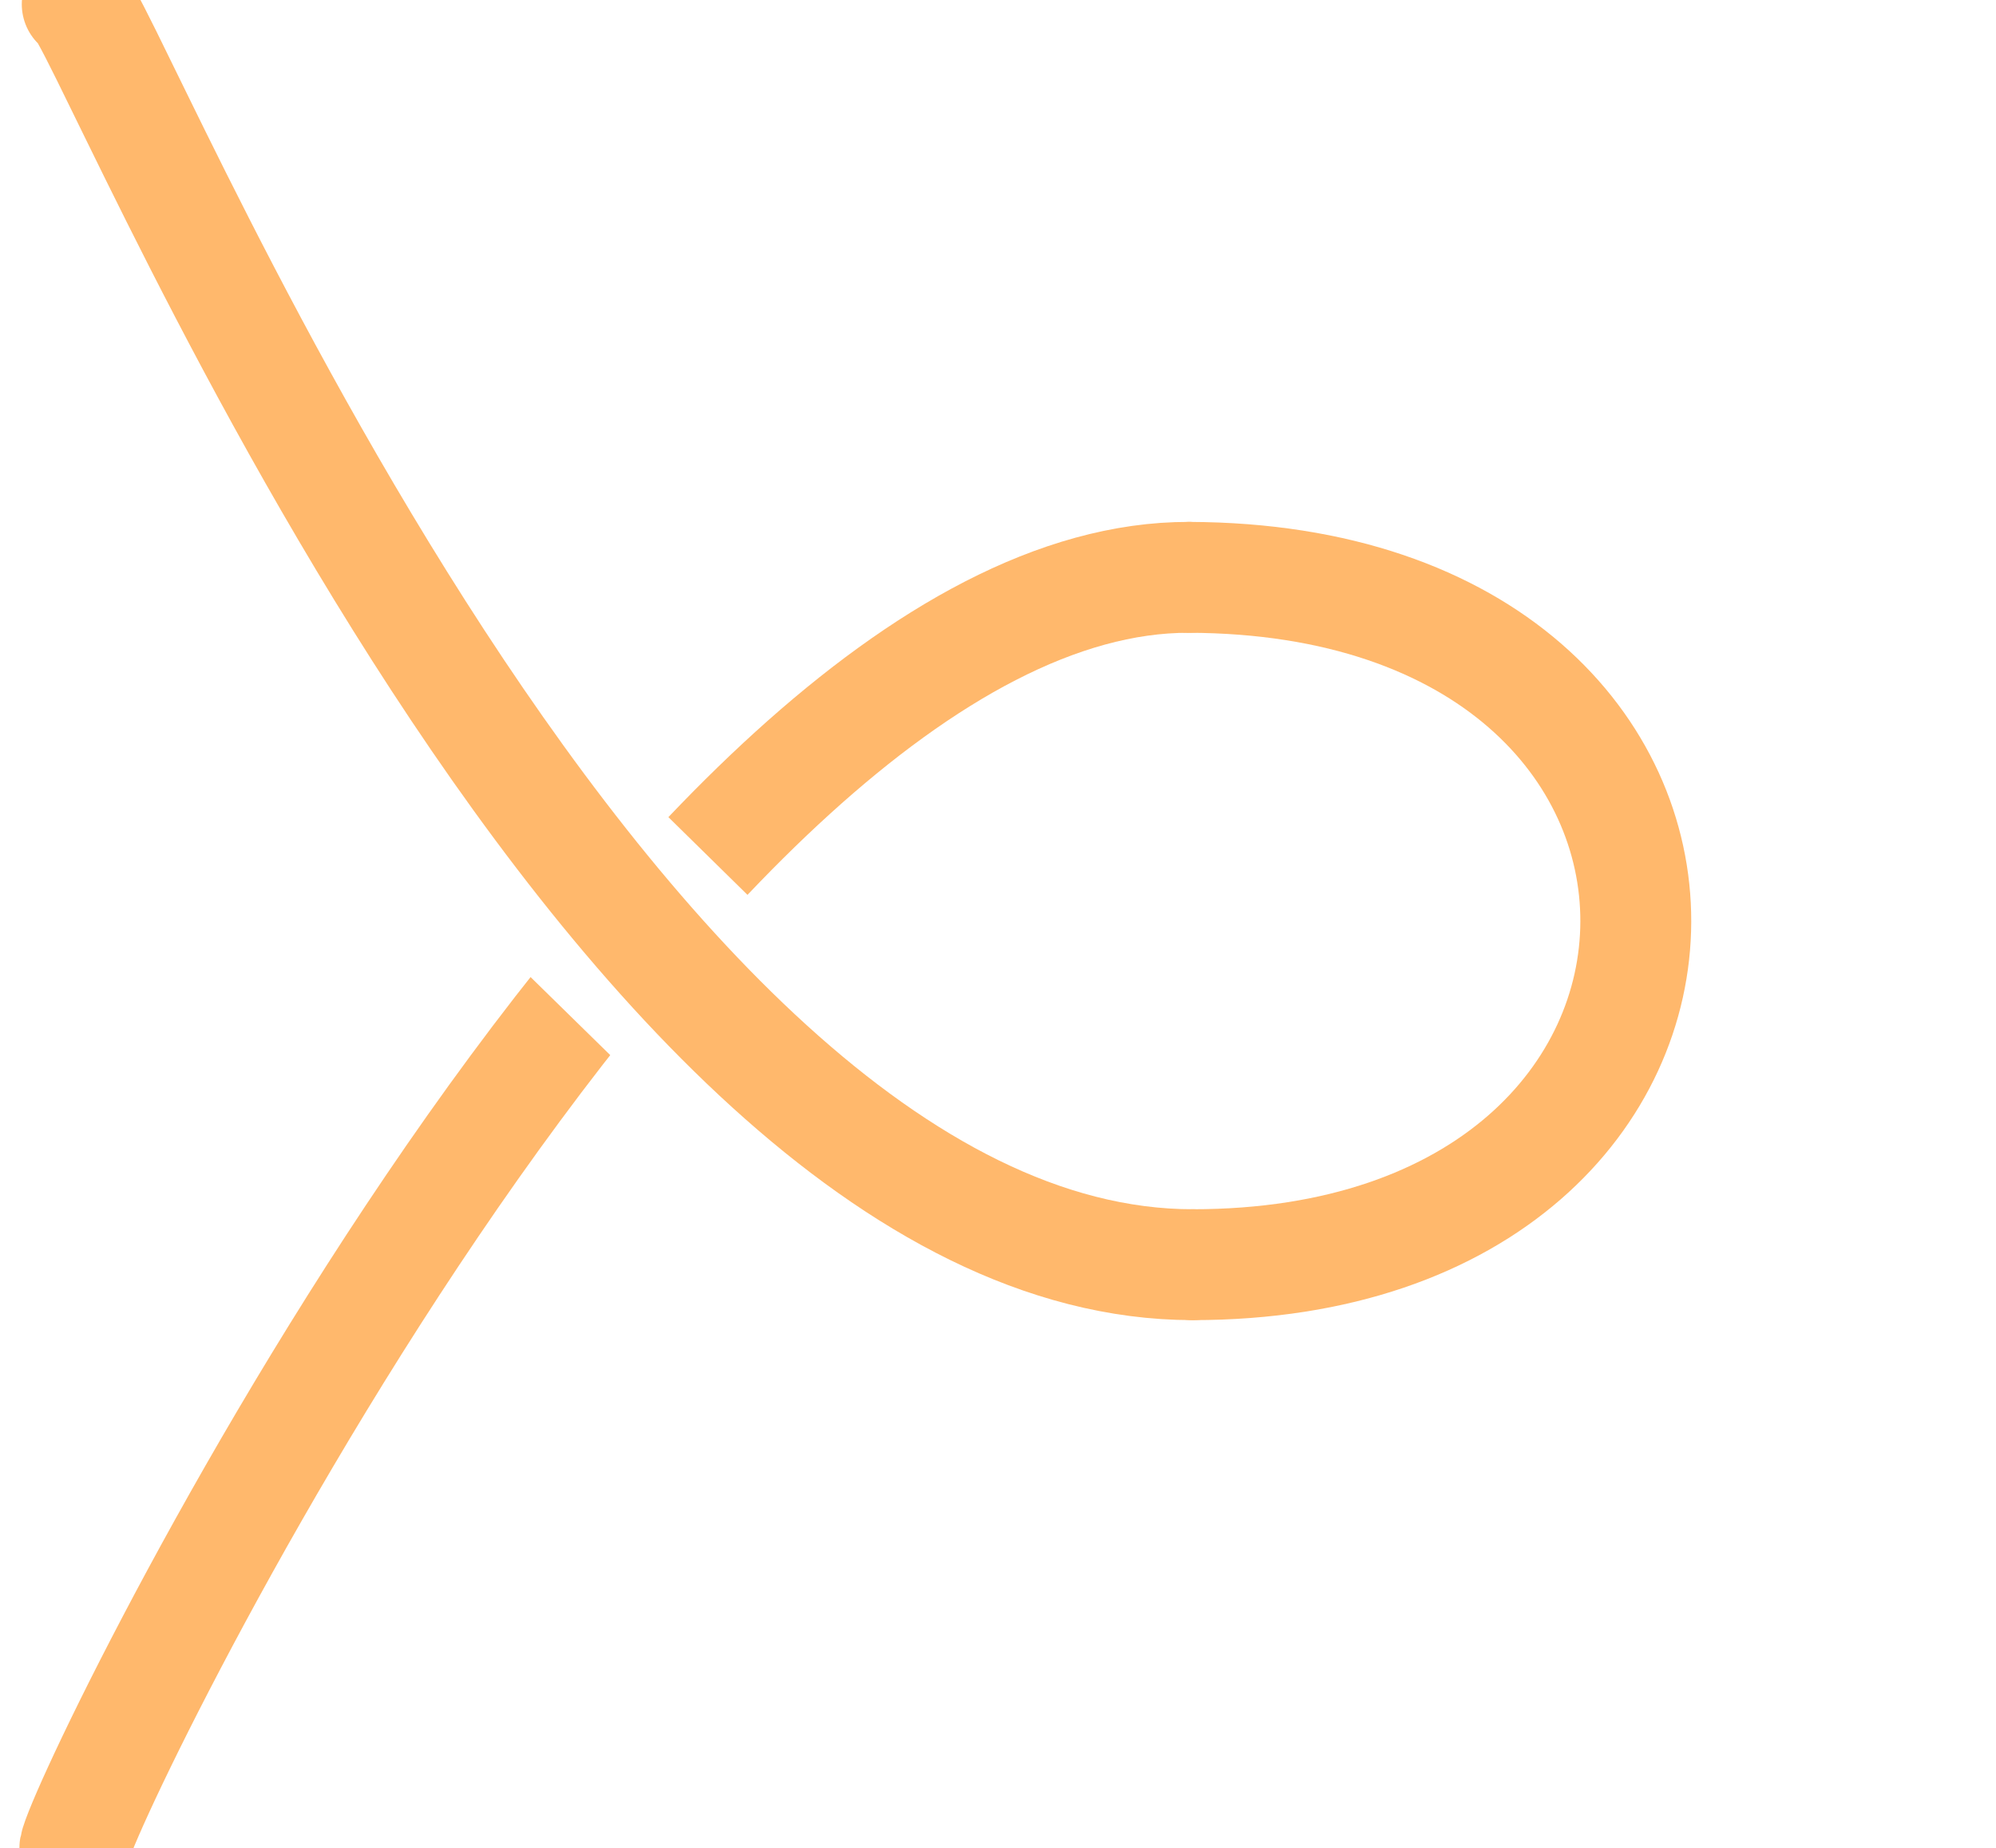
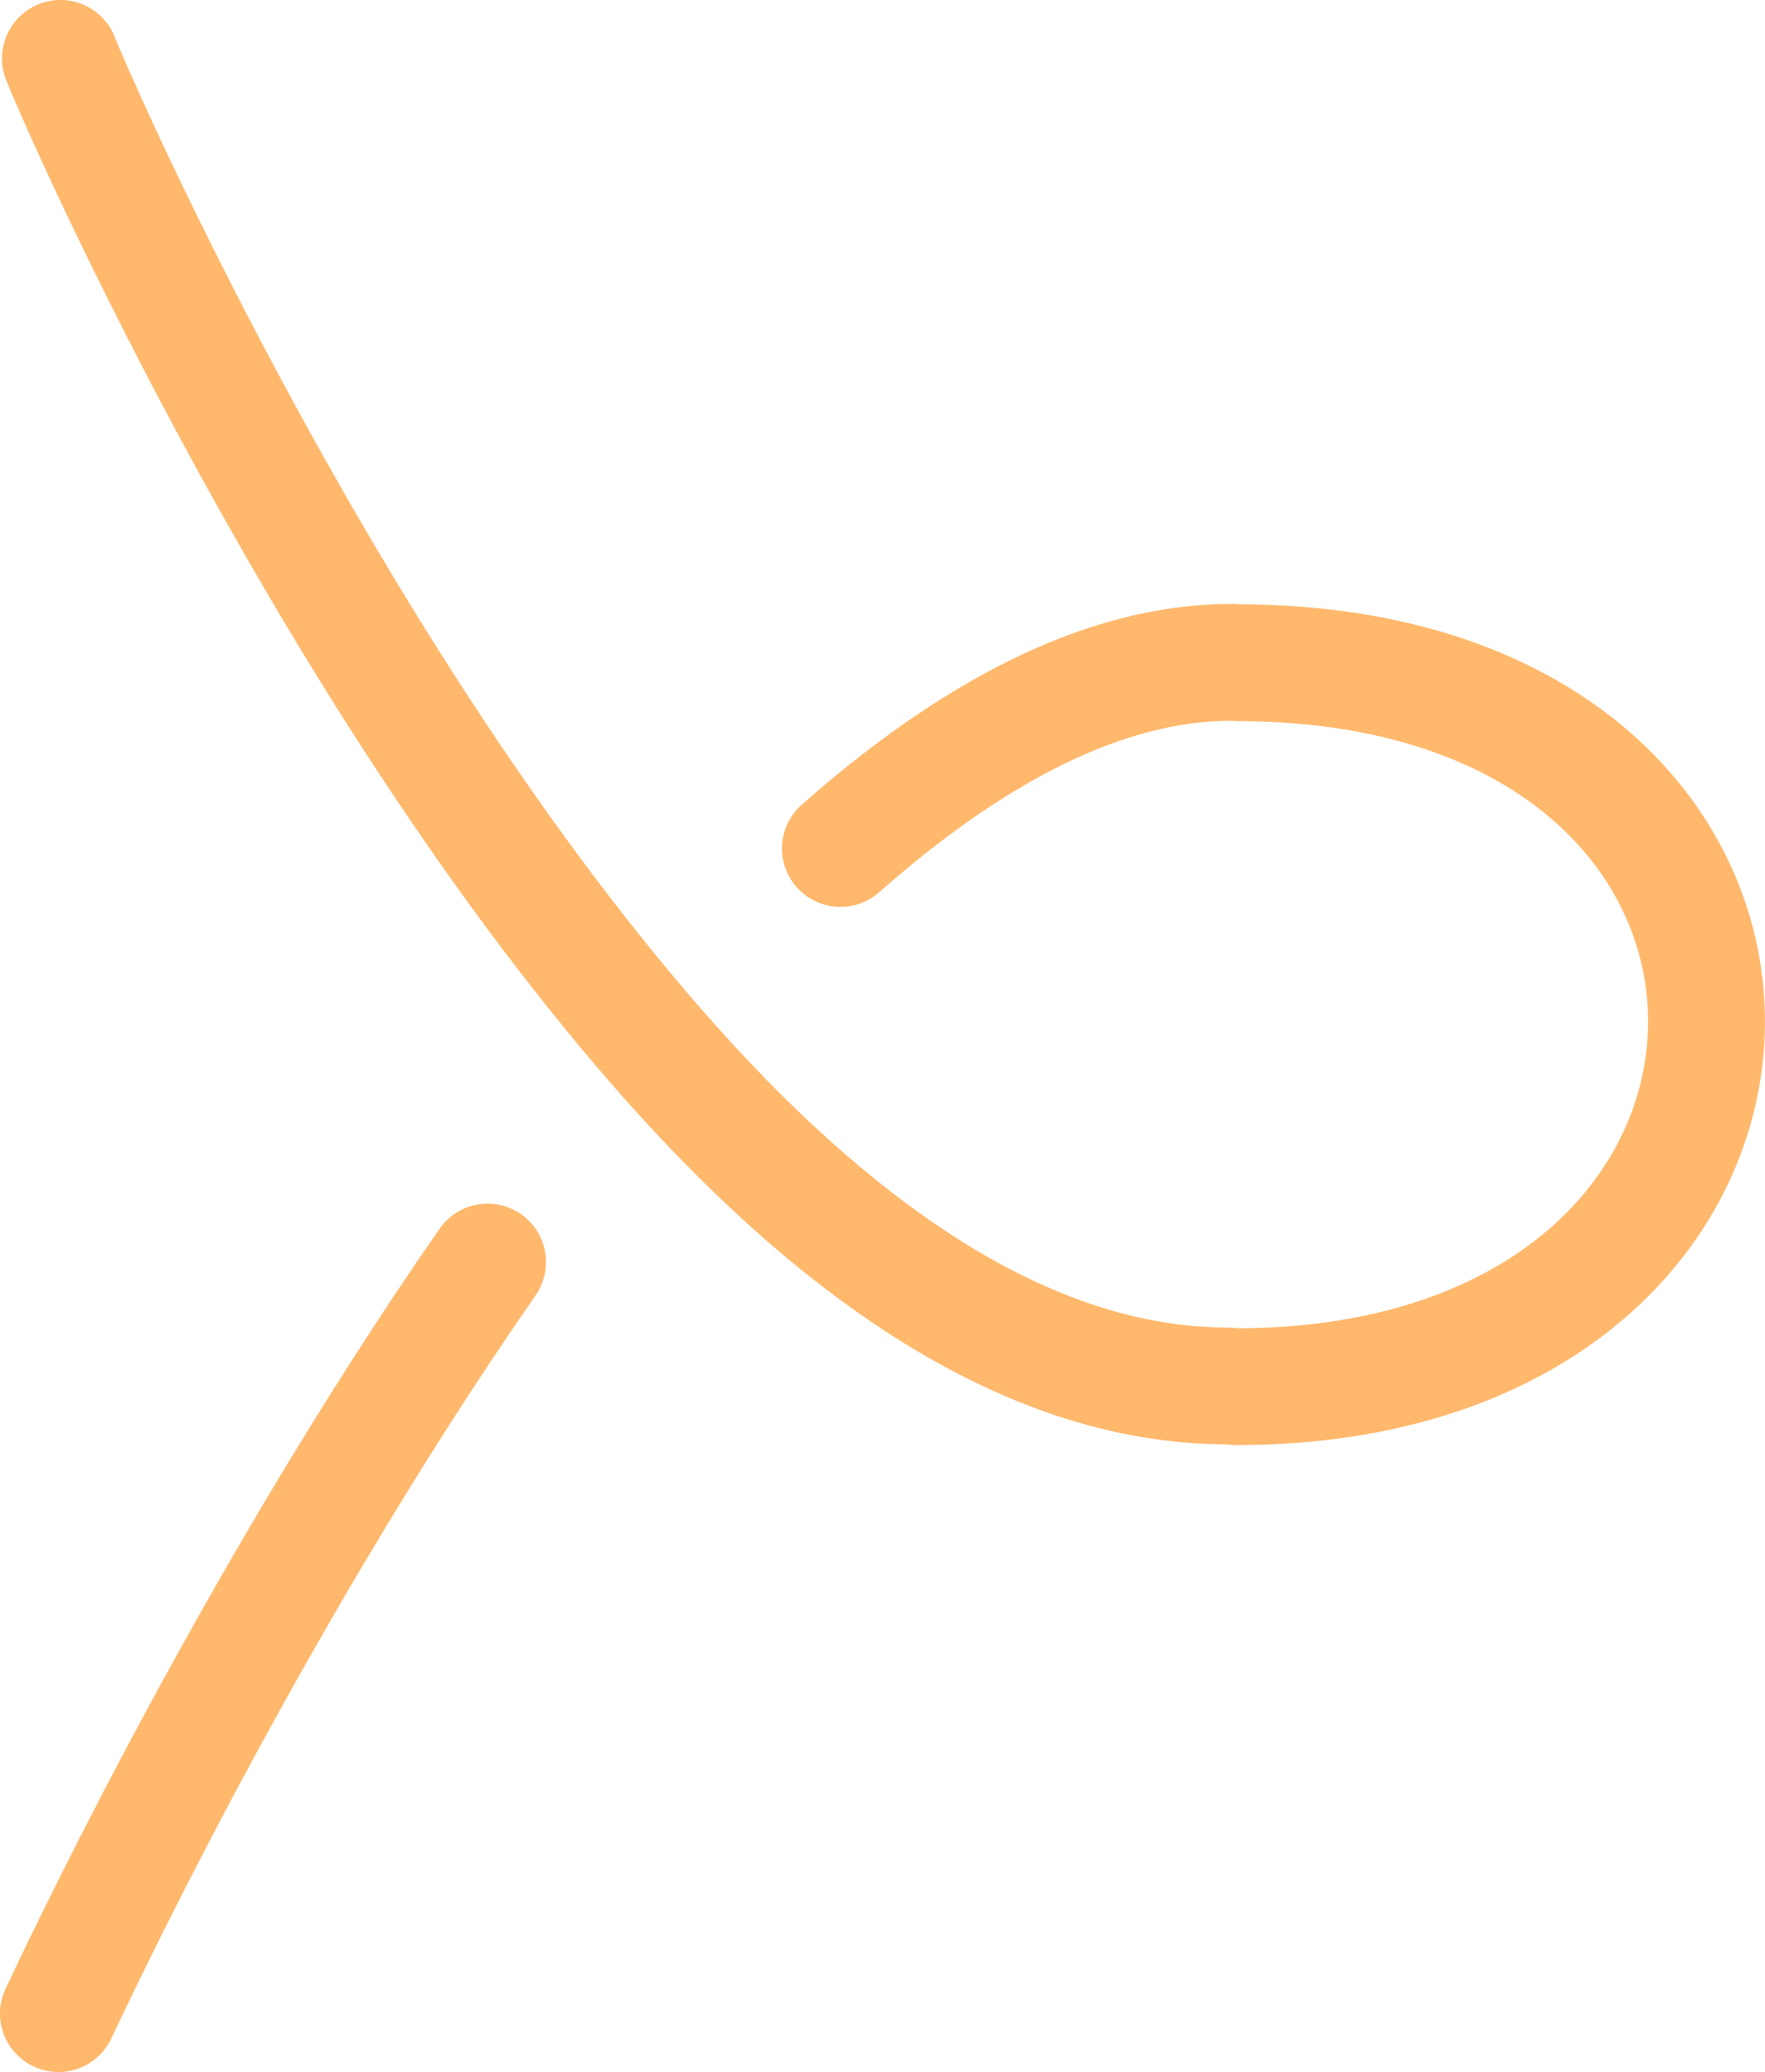
- <svg xmlns="http://www.w3.org/2000/svg" xmlns:ns1="http://vectornator.io" height="100%" stroke-miterlimit="10" style="fill-rule:nonzero;clip-rule:evenodd;stroke-linecap:round;stroke-linejoin:round;" version="1.1" viewBox="-20 0 540 500" width="100%" xml:space="preserve">
-   <defs />
-   <g clip-path="url(#ArtboardFrame)" id="Layer-1" ns1:layerName="Layer 1">
-     <path d="M0.895 1.152C6.37-1.585 141.215 342.204 302.69 342.204" fill="none" opacity="1" stroke="#ffb86c" stroke-linecap="round" stroke-linejoin="round" stroke-width="30" />
-     <path d="M302.69 342.204C461.684 342.204 463.647 156.711 301.708 156.221" fill="none" opacity="1" stroke="#ffb86c" stroke-linecap="round" stroke-linejoin="round" stroke-width="30" />
-   </g>
-   <g clip-path="url(#ArtboardFrame)" id="Layer-2" ns1:layerName="Layer 2">
+ <svg xmlns="http://www.w3.org/2000/svg" xmlns:ns1="http://vectornator.io" stroke-miterlimit="10" style="clip-rule:evenodd;fill-rule:nonzero;stroke-linecap:round;stroke-linejoin:round" version="1.1" viewBox="-20 0 453.057 532.022" xml:space="preserve" id="svg17">
+   <defs id="defs2">
+         </defs>
+   <path d="m -4.491,15 c 1.429,4.119 64.841,152.809 153.588,254.398 43.28,49.543 93.12,86.467 146.054,86.467 l 2.154,0.187 c 158.994,0 162.736,-185.399 0.797,-185.889 l -1.779,-0.094 c -33.468,-0.101 -67.729,18.785 -100.589,47.793 M 105.157,324.054 C 41.945,415.093 -3.179,513.399 -5,517.022" fill="none" opacity="1" class="stroke-orange stroke-orange" stroke="#ffb86c" stroke-linecap="round" stroke-linejoin="round" stroke-width="30" id="path12" style="clip-rule:evenodd;fill-rule:nonzero;stroke-linecap:round;stroke-linejoin:round" />
+   <g clip-path="url(#ArtboardFrame_77)" id="Layer-2" ns1:layerName="Layer 2" transform="translate(-5.386638,13.8478)">
    <clipPath id="ClipPath">
-       <path d="M-15.465 37.752C-17.7 47.136 99.618 260.997 99.618 260.997L121.32 262.201L160.478 300.572L201.218 260.799L141.259 201.878L292.803 48.98L512.705 178.955L313.128 331.162L-118.5 660.341L107.417-76.193L-107.962-50.276C-107.962-50.276-13.231 28.368-15.465 37.752Z" />
+       <path d="M -15.465,37.752 C -17.7,47.136 99.618,260.997 99.618,260.997 l 61.062,-61.973 50.791,46.092 -64.744,68.081 103.681,105.714 181.866,25.023 L 512.705,178.955 442.55,7.367 107.417,-76.193 l -215.379,25.917 c 0,0 94.731,78.645 92.497,88.028 z" id="path9" />
    </clipPath>
-     <g clip-path="url(#ClipPath)">
-       <path d="M301.708 156.221C159.876 155.791-2.153 495.578 0.254 500.393" fill="none" opacity="1" stroke="#ffb86c" stroke-linecap="round" stroke-linejoin="round" stroke-width="30" />
-     </g>
  </g>
</svg>
